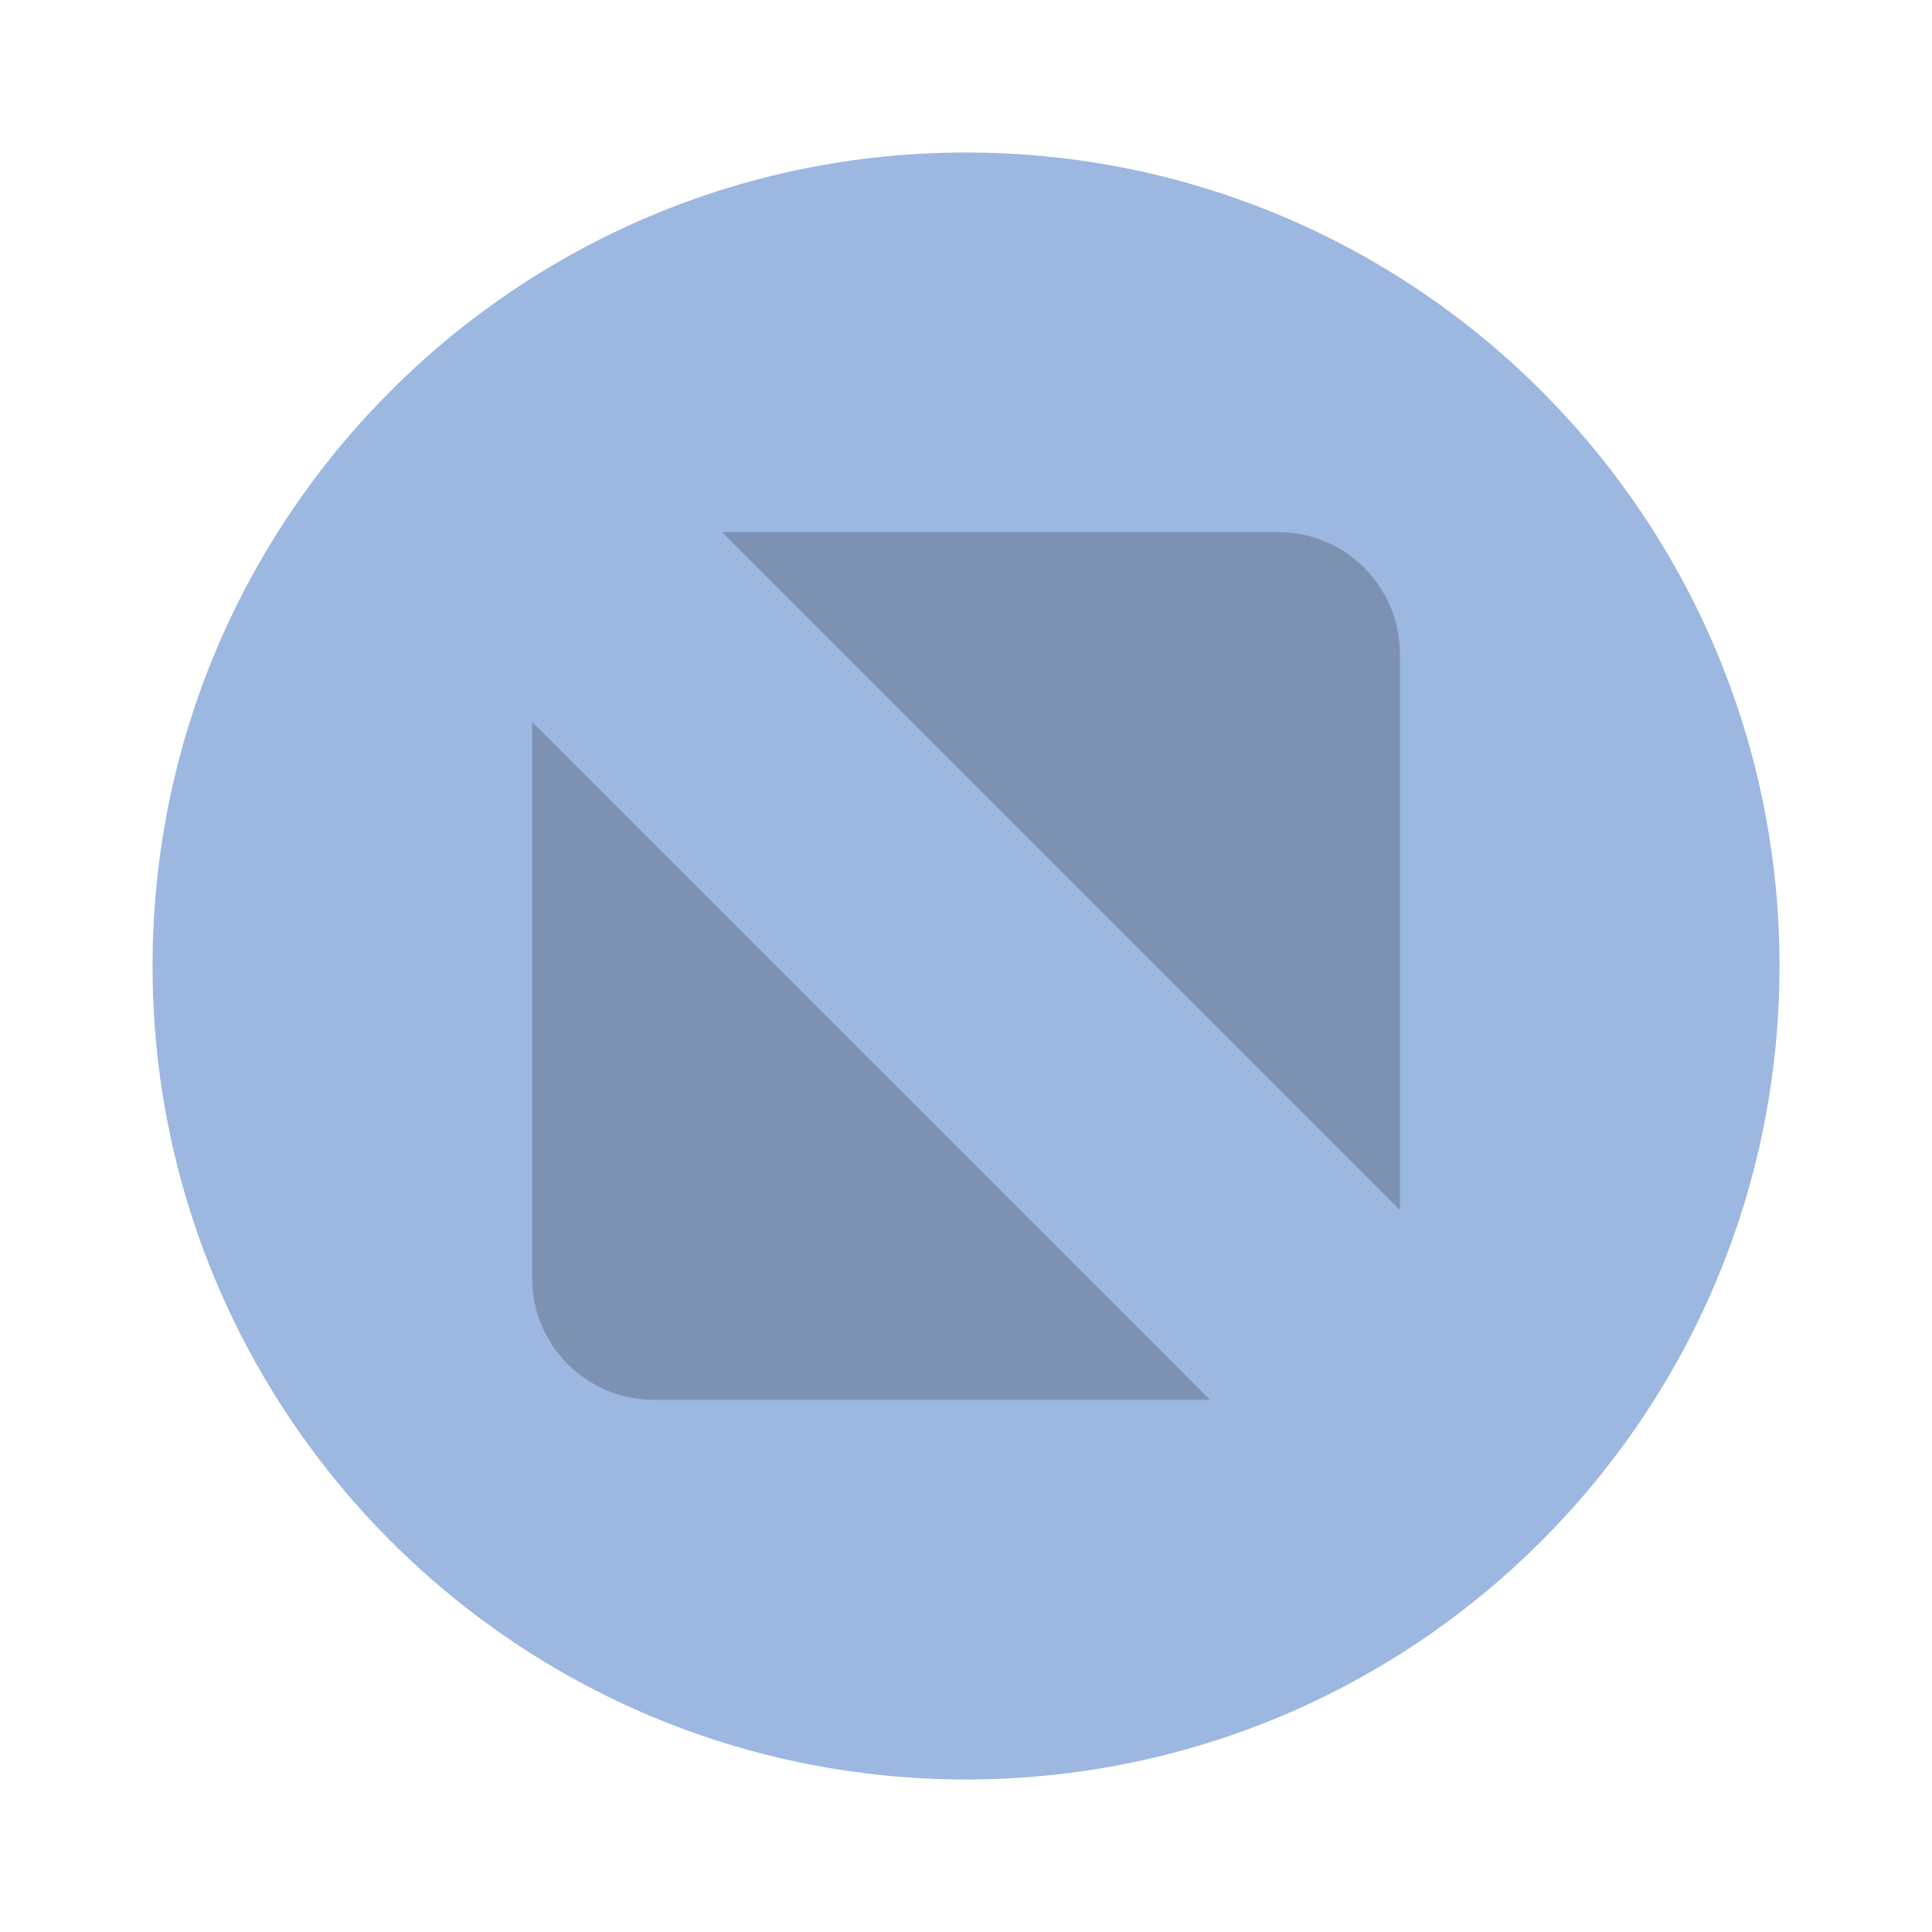
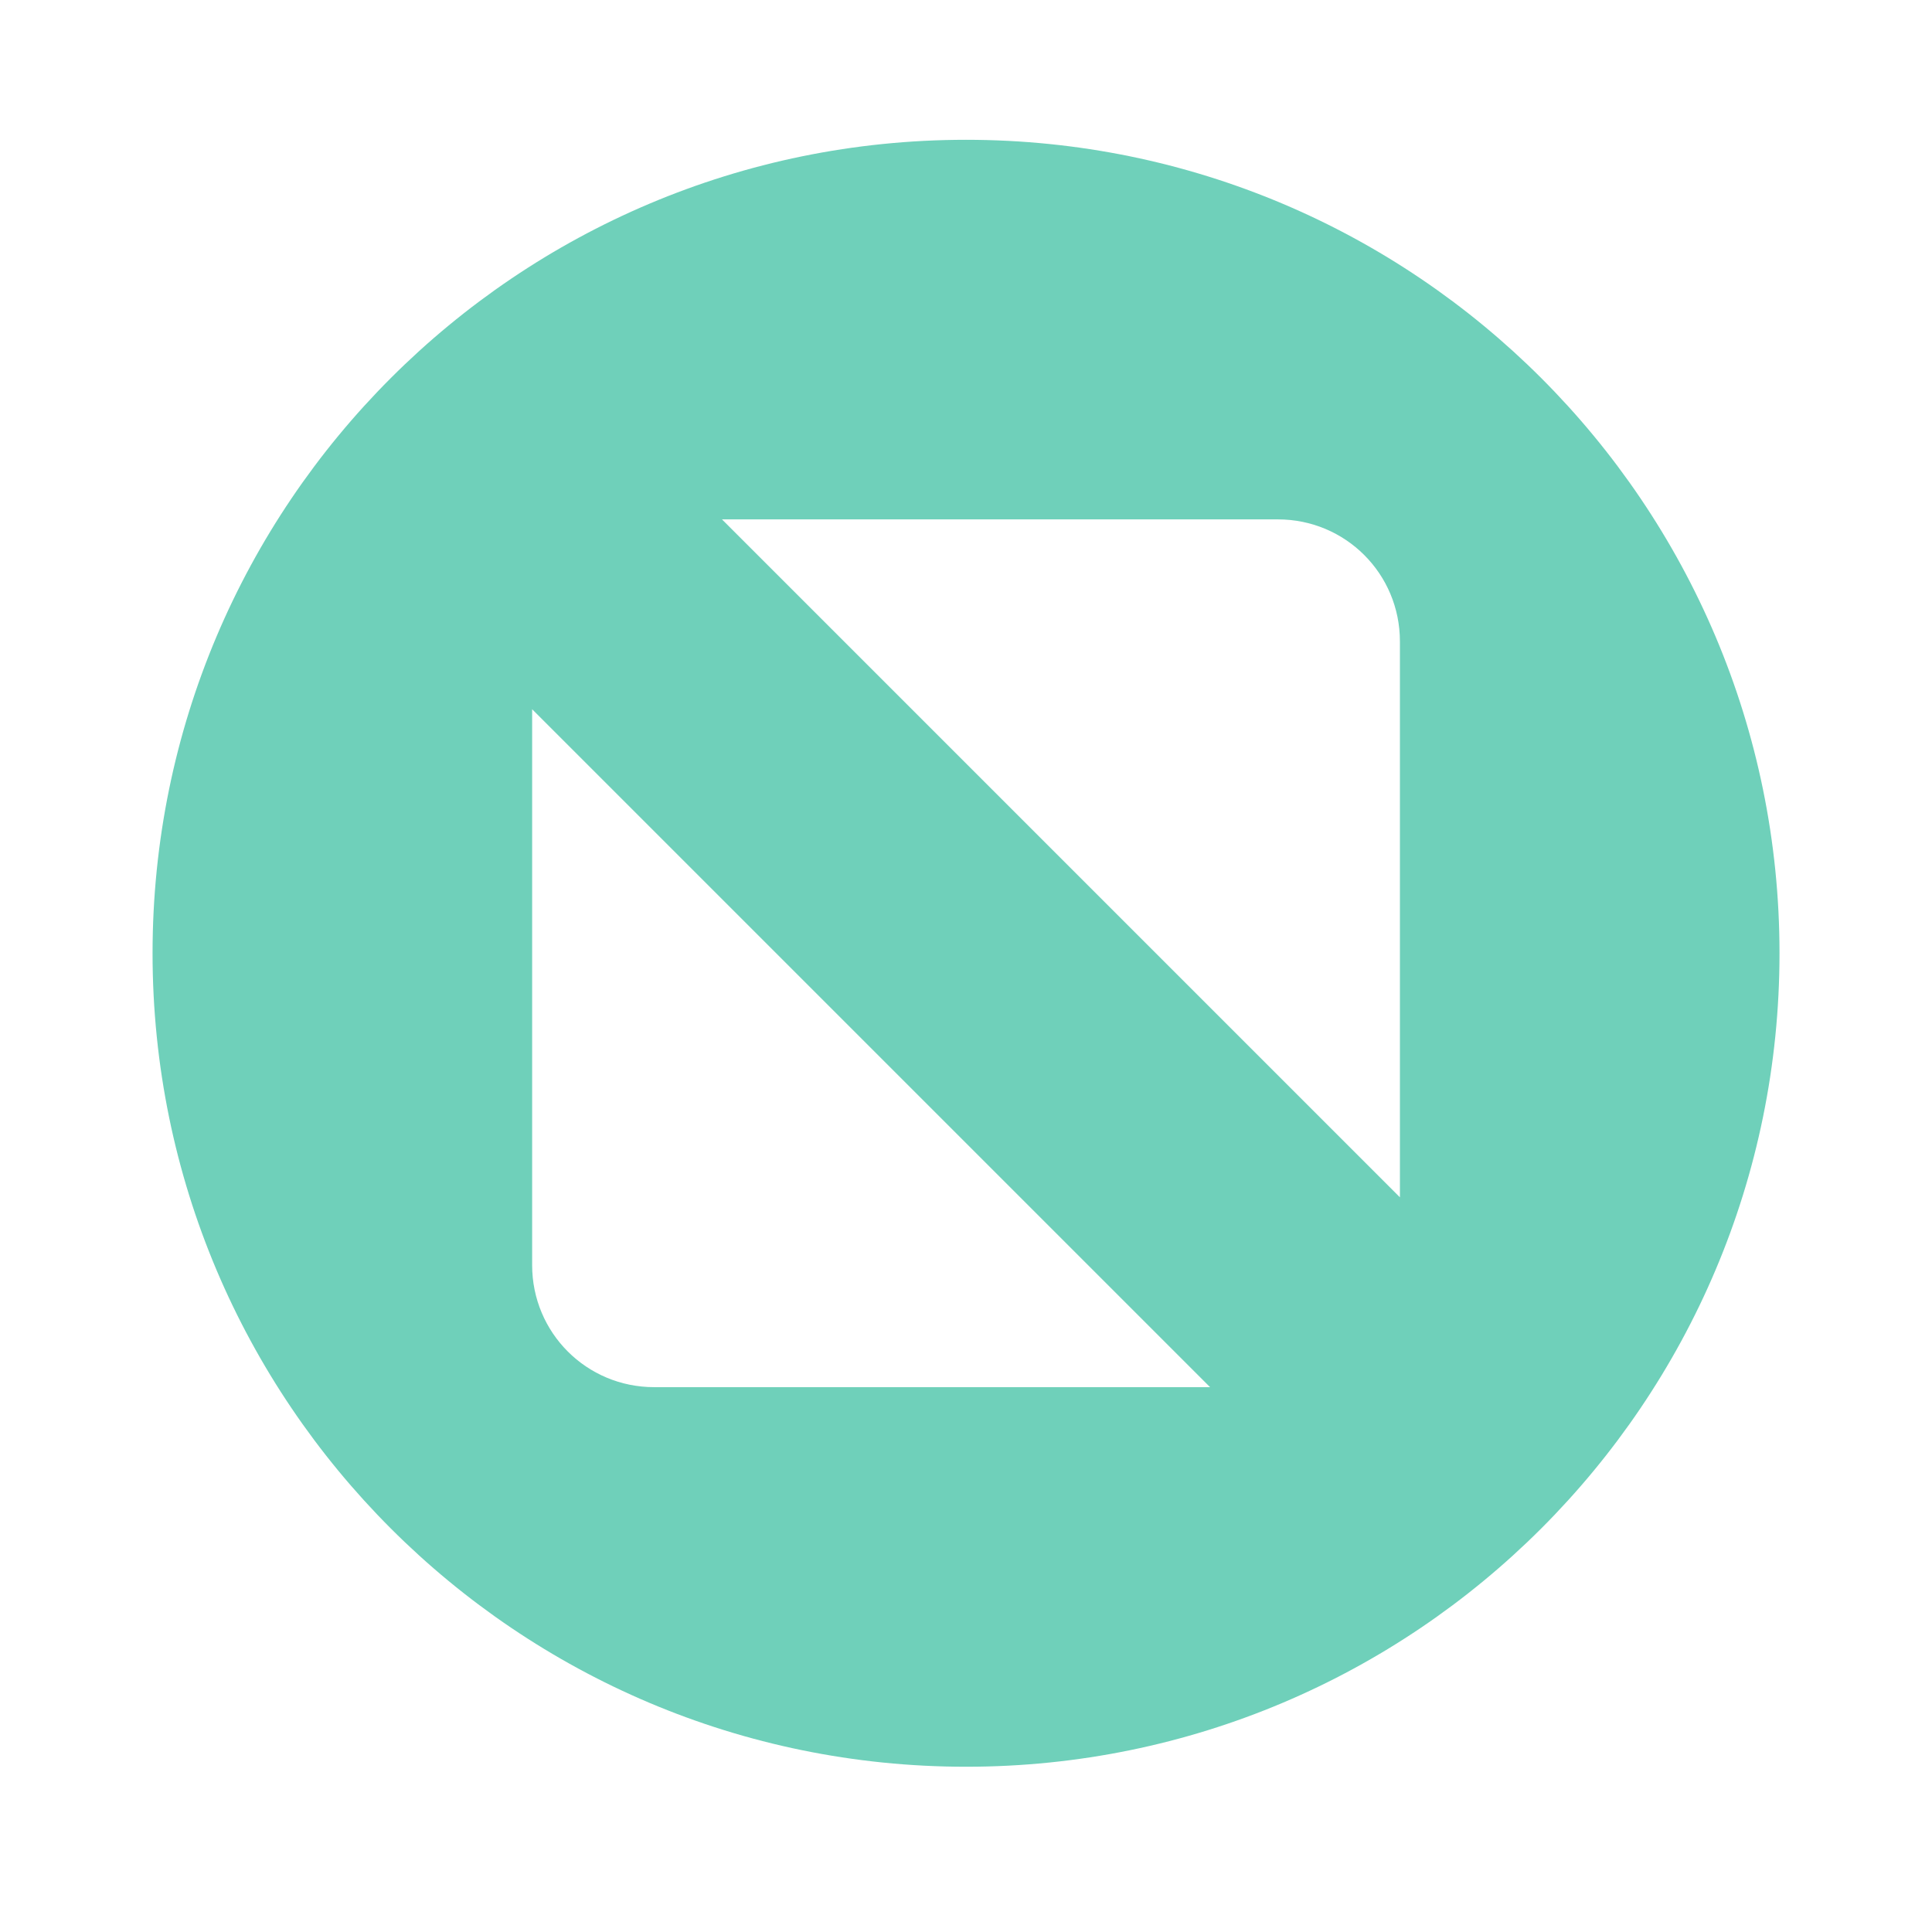
<svg xmlns="http://www.w3.org/2000/svg" width="19" height="19" id="svg4486" version="1.1" viewBox="0 0 19 19">
  <defs id="defs4488" />
  <g id="layer1" transform="translate(290.2143,-522.8622)">
-     <path style="fill:#7d92b3;fill-opacity:1" id="path3774" d="m -6.353,10.937 a 5.087,5.087 0 1 1 -10.174,0 5.087,5.087 0 1 1 10.174,0 z" transform="matrix(1.474379,0,0,1.474379,-263.8475,516.2376)" />
-     <path style="color:#000000;fill:#9cb7e0;fill-opacity:1;fill-rule:nonzero;stroke:none;stroke-width:8;marker:none;visibility:visible;display:inline;overflow:visible;enable-background:accumulate" d="m -280.714,524.362 a 8,8 0 0 0 -8,8 8,8 0 0 0 8,8 8,8 0 0 0 8,-8 8,8 0 0 0 -8,-8 z m -2.4,3.733 5.467,0 c 0.665,0 1.2,0.535 1.2,1.2 l 0,5.467 -6.667,-6.667 z m -1.867,1.867 6.667,6.667 -5.467,0 c -0.665,0 -1.2,-0.535 -1.2,-1.2 l 0,-5.467 z" id="path4224" />
+     <path style="color:#000000;fill:#6fd0ba;fill-opacity:1;fill-rule:nonzero;stroke:none;stroke-width:8;marker:none;visibility:visible;display:inline;overflow:visible;enable-background:accumulate" d="m -280.714,524.237 a 8,8 0 0 0 -8,8 8,8 0 0 0 8,8 8,8 0 0 0 8,-8 8,8 0 0 0 -8,-8 z m -2.4,3.733 5.467,0 c 0.665,0 1.2,0.535 1.2,1.2 l 0,5.467 -6.667,-6.667 z m -1.867,1.867 6.667,6.667 -5.467,0 c -0.665,0 -1.2,-0.535 -1.2,-1.2 l 0,-5.467 z" id="path4224" />
    <rect style="color:#000000;fill:none;stroke:none;stroke-width:1;marker:none;visibility:visible;display:inline;overflow:visible;enable-background:accumulate" id="rect4226" width="19" height="19" x="-290.214" y="522.862" />
  </g>
</svg>
